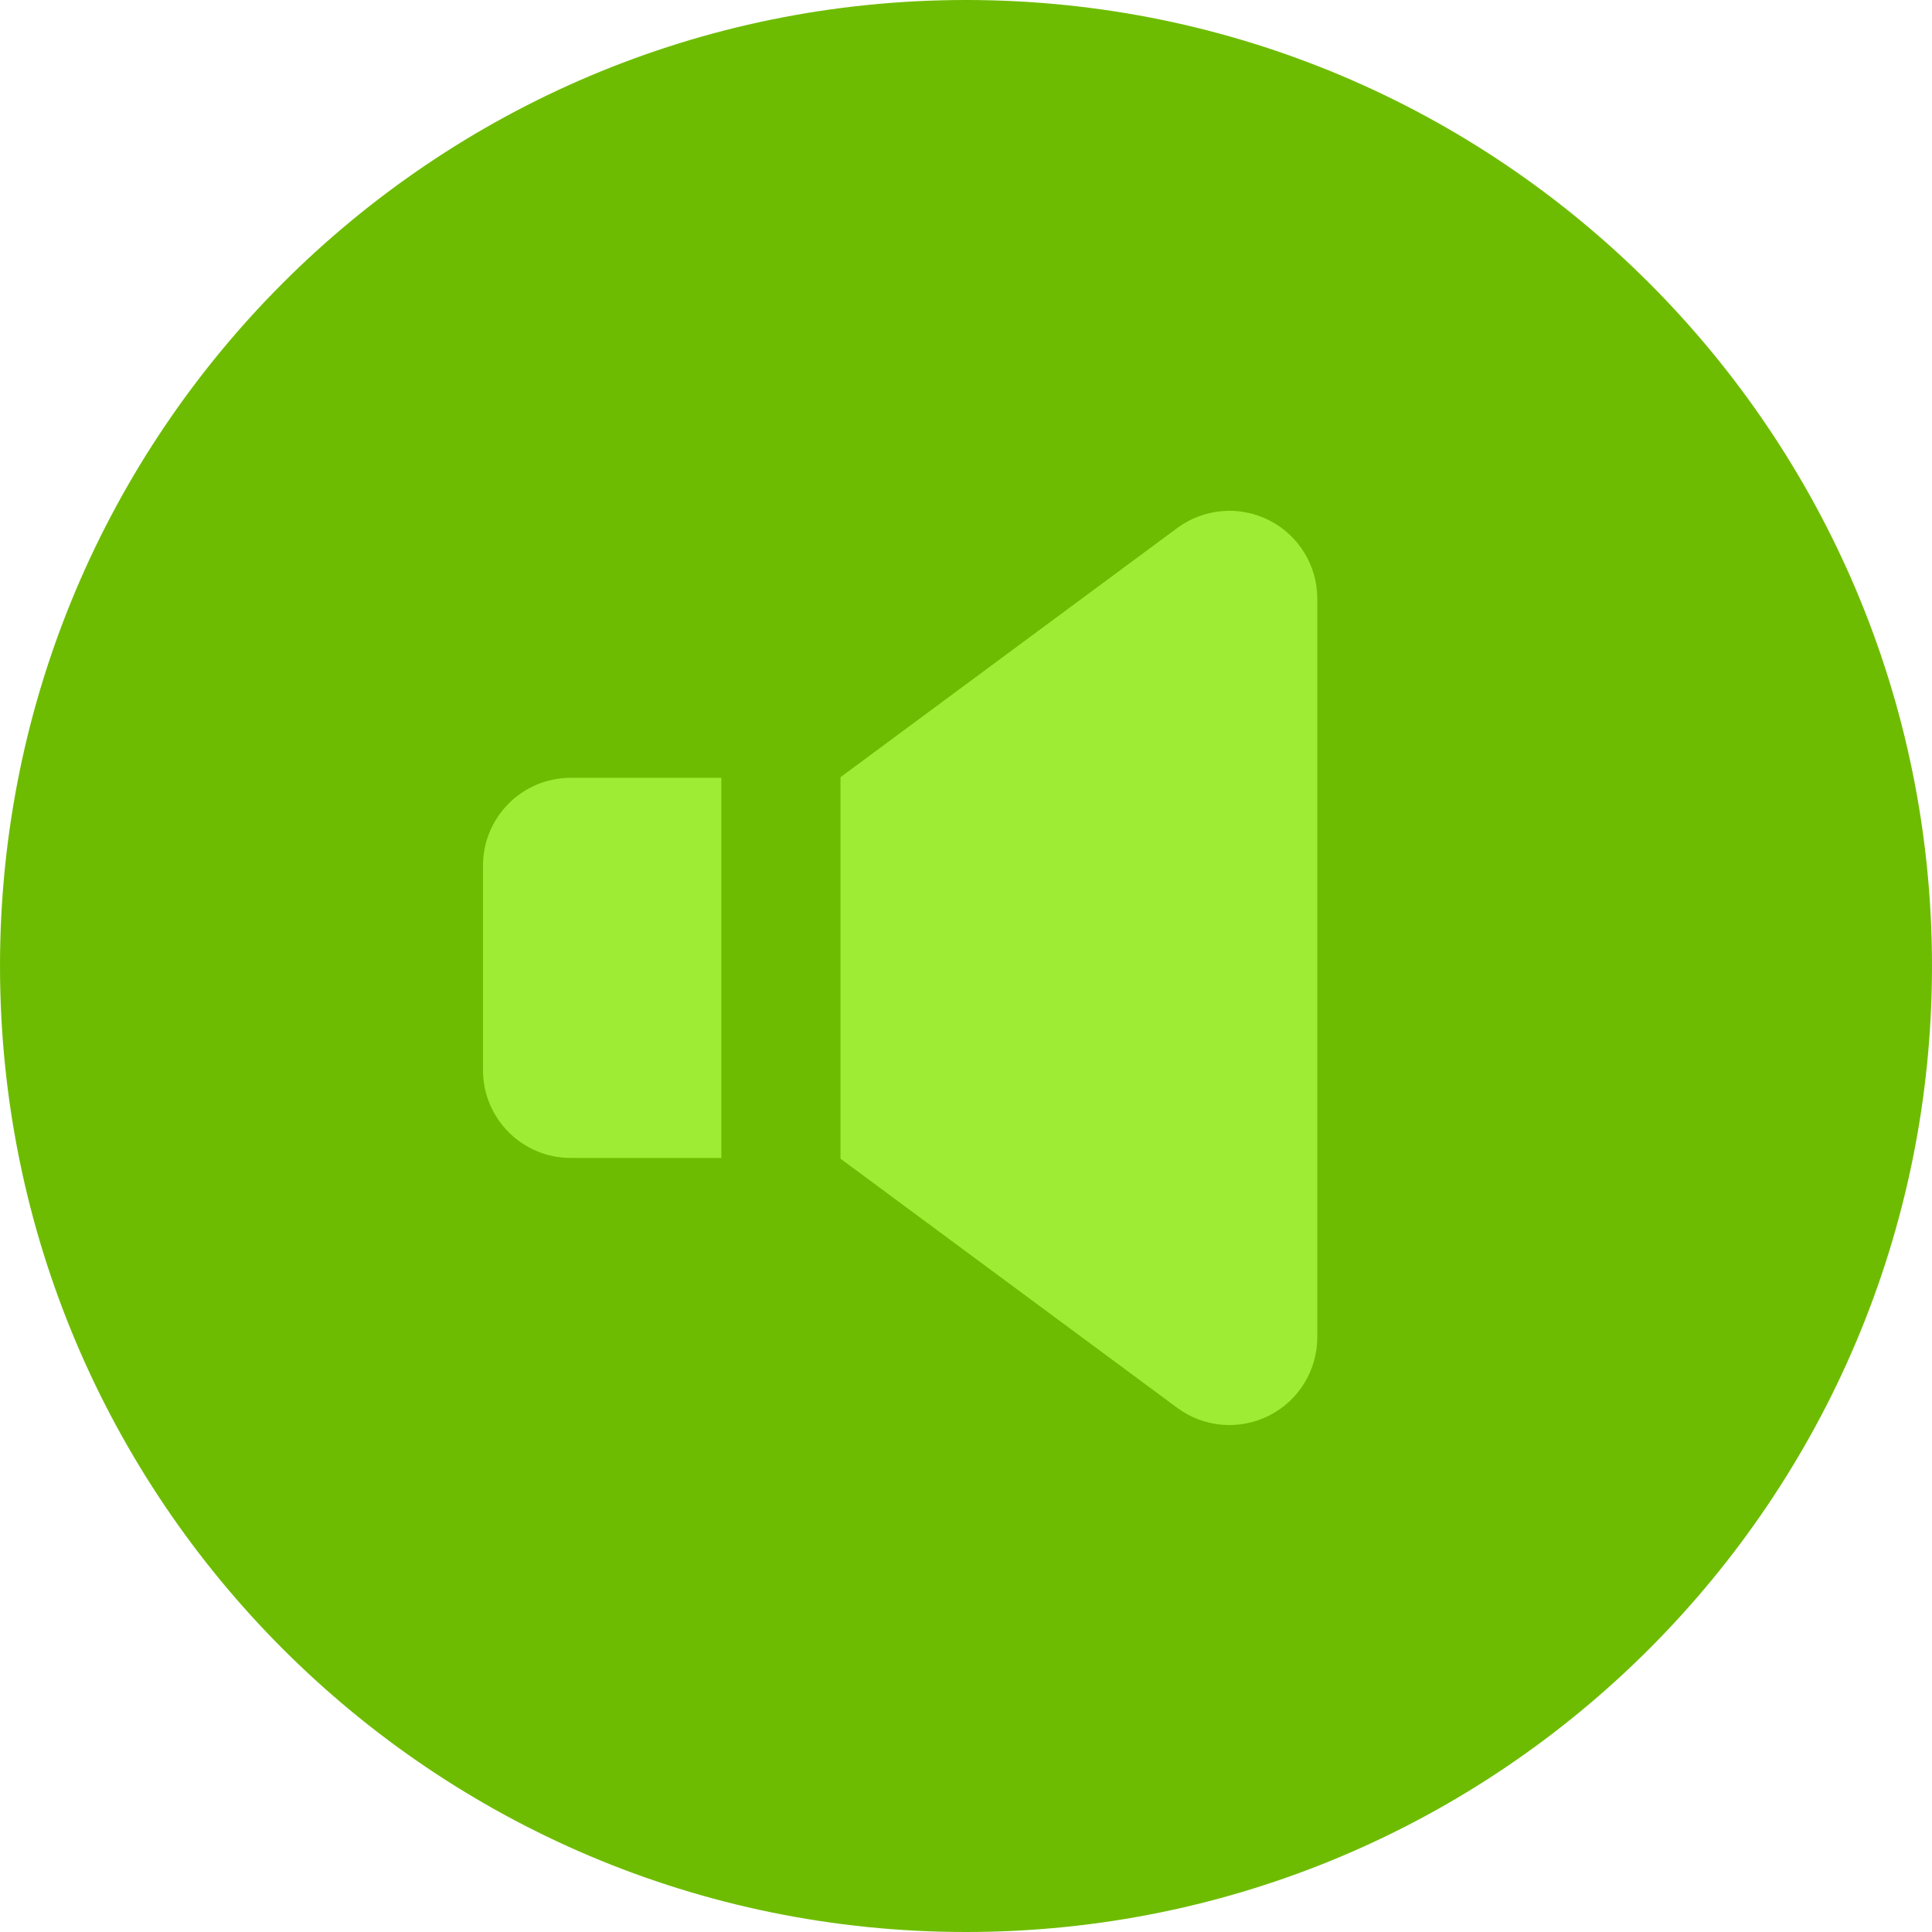
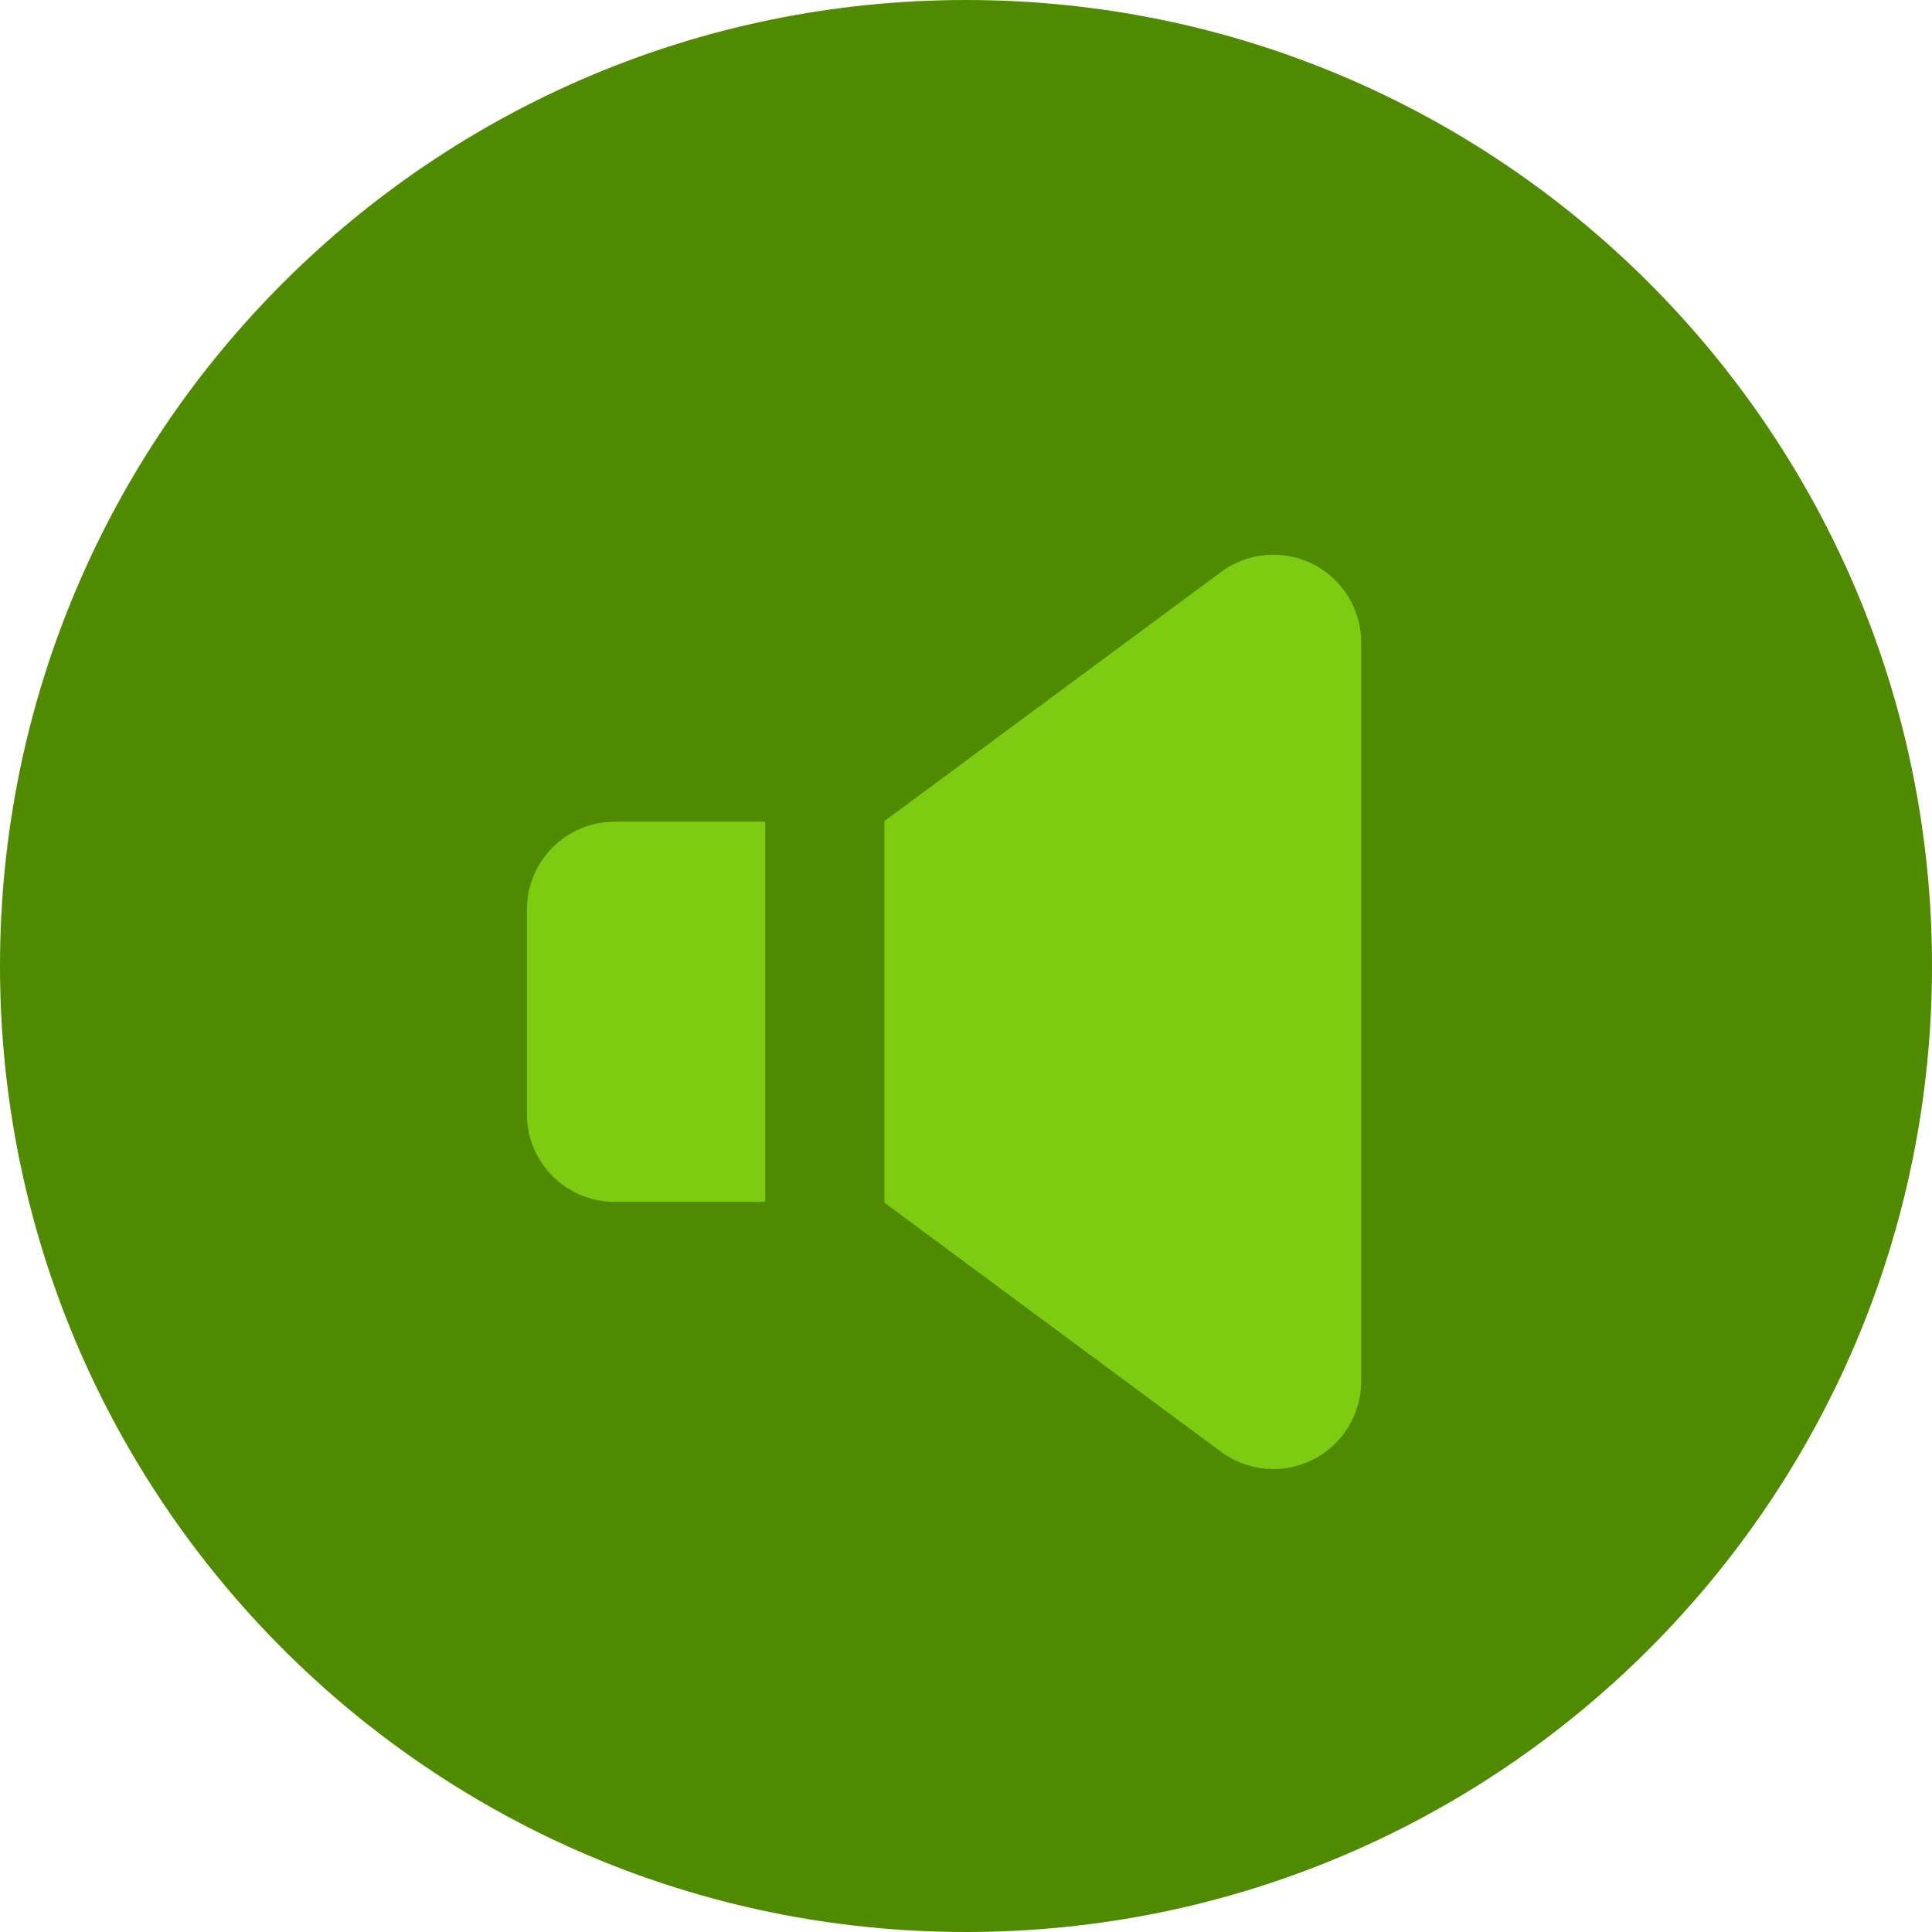
<svg xmlns="http://www.w3.org/2000/svg" width="22" height="22" viewBox="0 0 22 22">
-   <g fill="none" fill-rule="nonzero">
-     <circle cx="11" cy="11" r="11" fill="#6EBC02" />
-     <path fill="#9FEC35" d="M8.214 8.857v4.329H6.5a1 1 0 0 1-1-1V9.857a1 1 0 0 1 1-1h1.714zm1.357 4.337V8.85l3.834-2.837A1 1 0 0 1 15 6.816v8.411a1 1 0 0 1-1.595.804l-3.834-2.837z" />
+   <g fill="none" fill-rule="evenodd">
+     <circle cx="11" cy="11" r="11" fill="#508A00" />
+     <path fill="#7ECC12" d="M8.714 9.357v4.329H7a1 1 0 0 1-1-1v-2.329a1 1 0 0 1 1-1h1.714zm1.357 4.337V9.35l3.834-2.837a1 1 0 0 1 1.595.804v8.411a1 1 0 0 1-1.595.804l-3.834-2.837z" />
  </g>
</svg>
